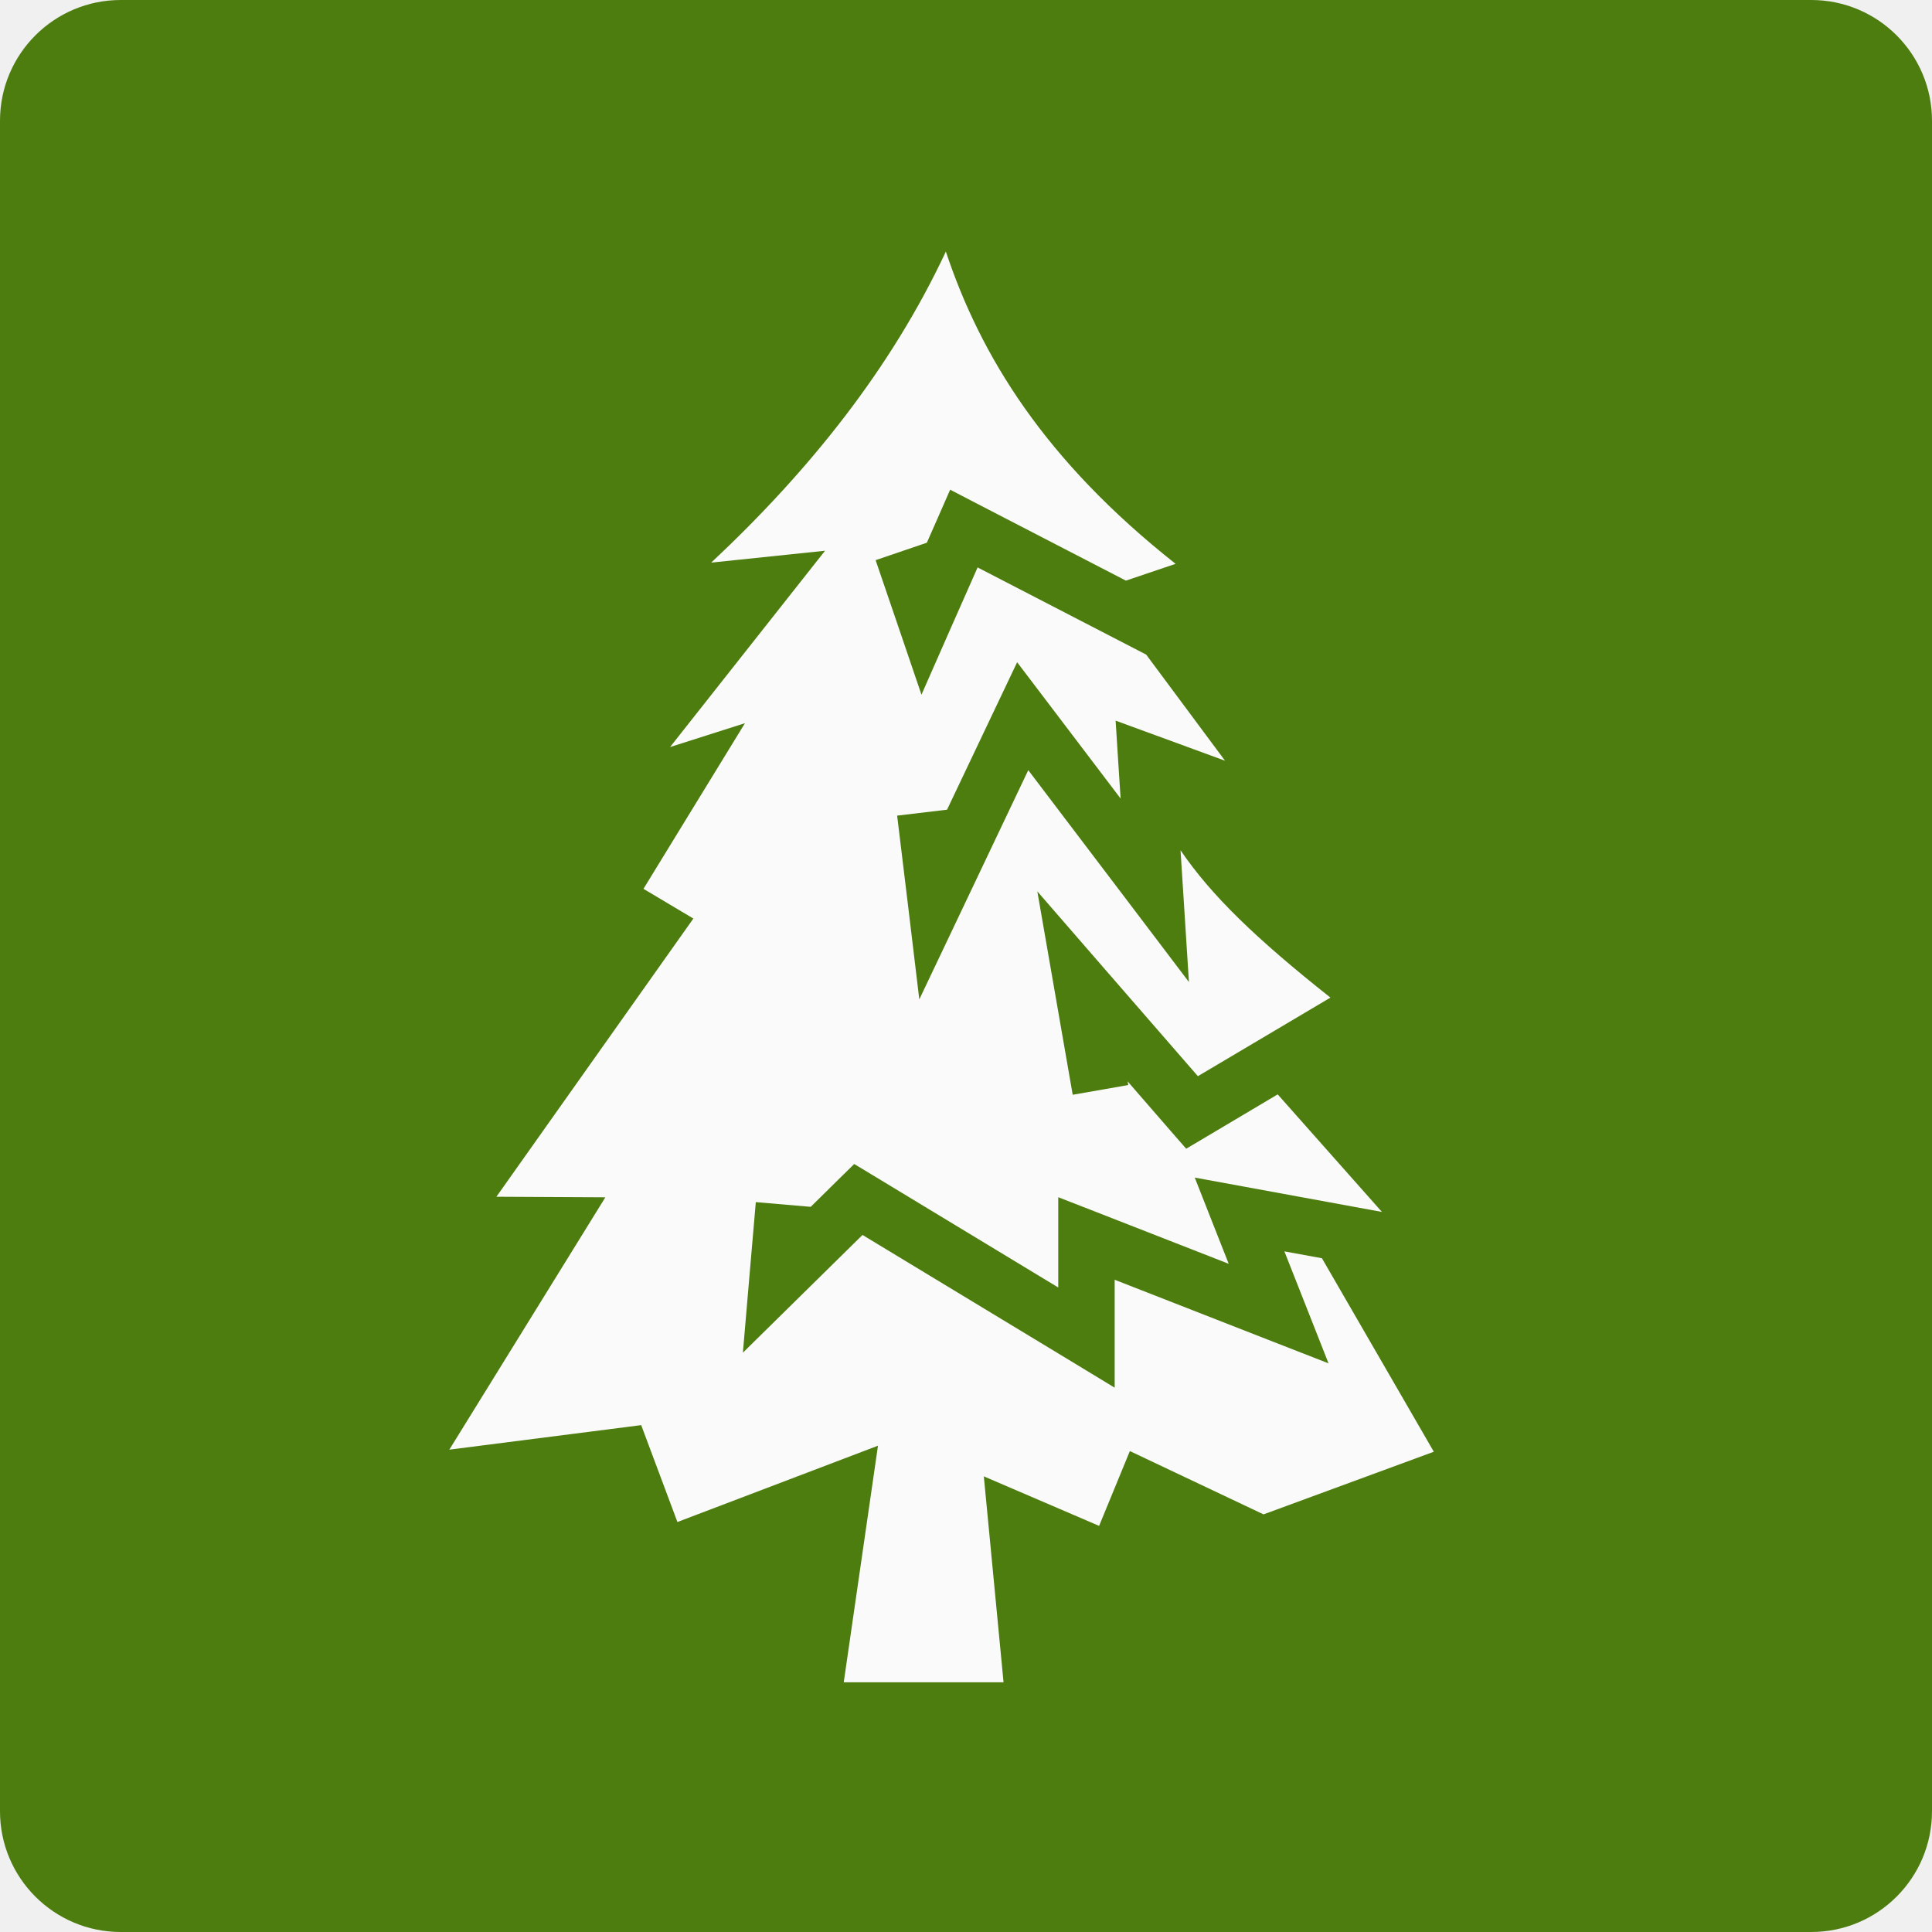
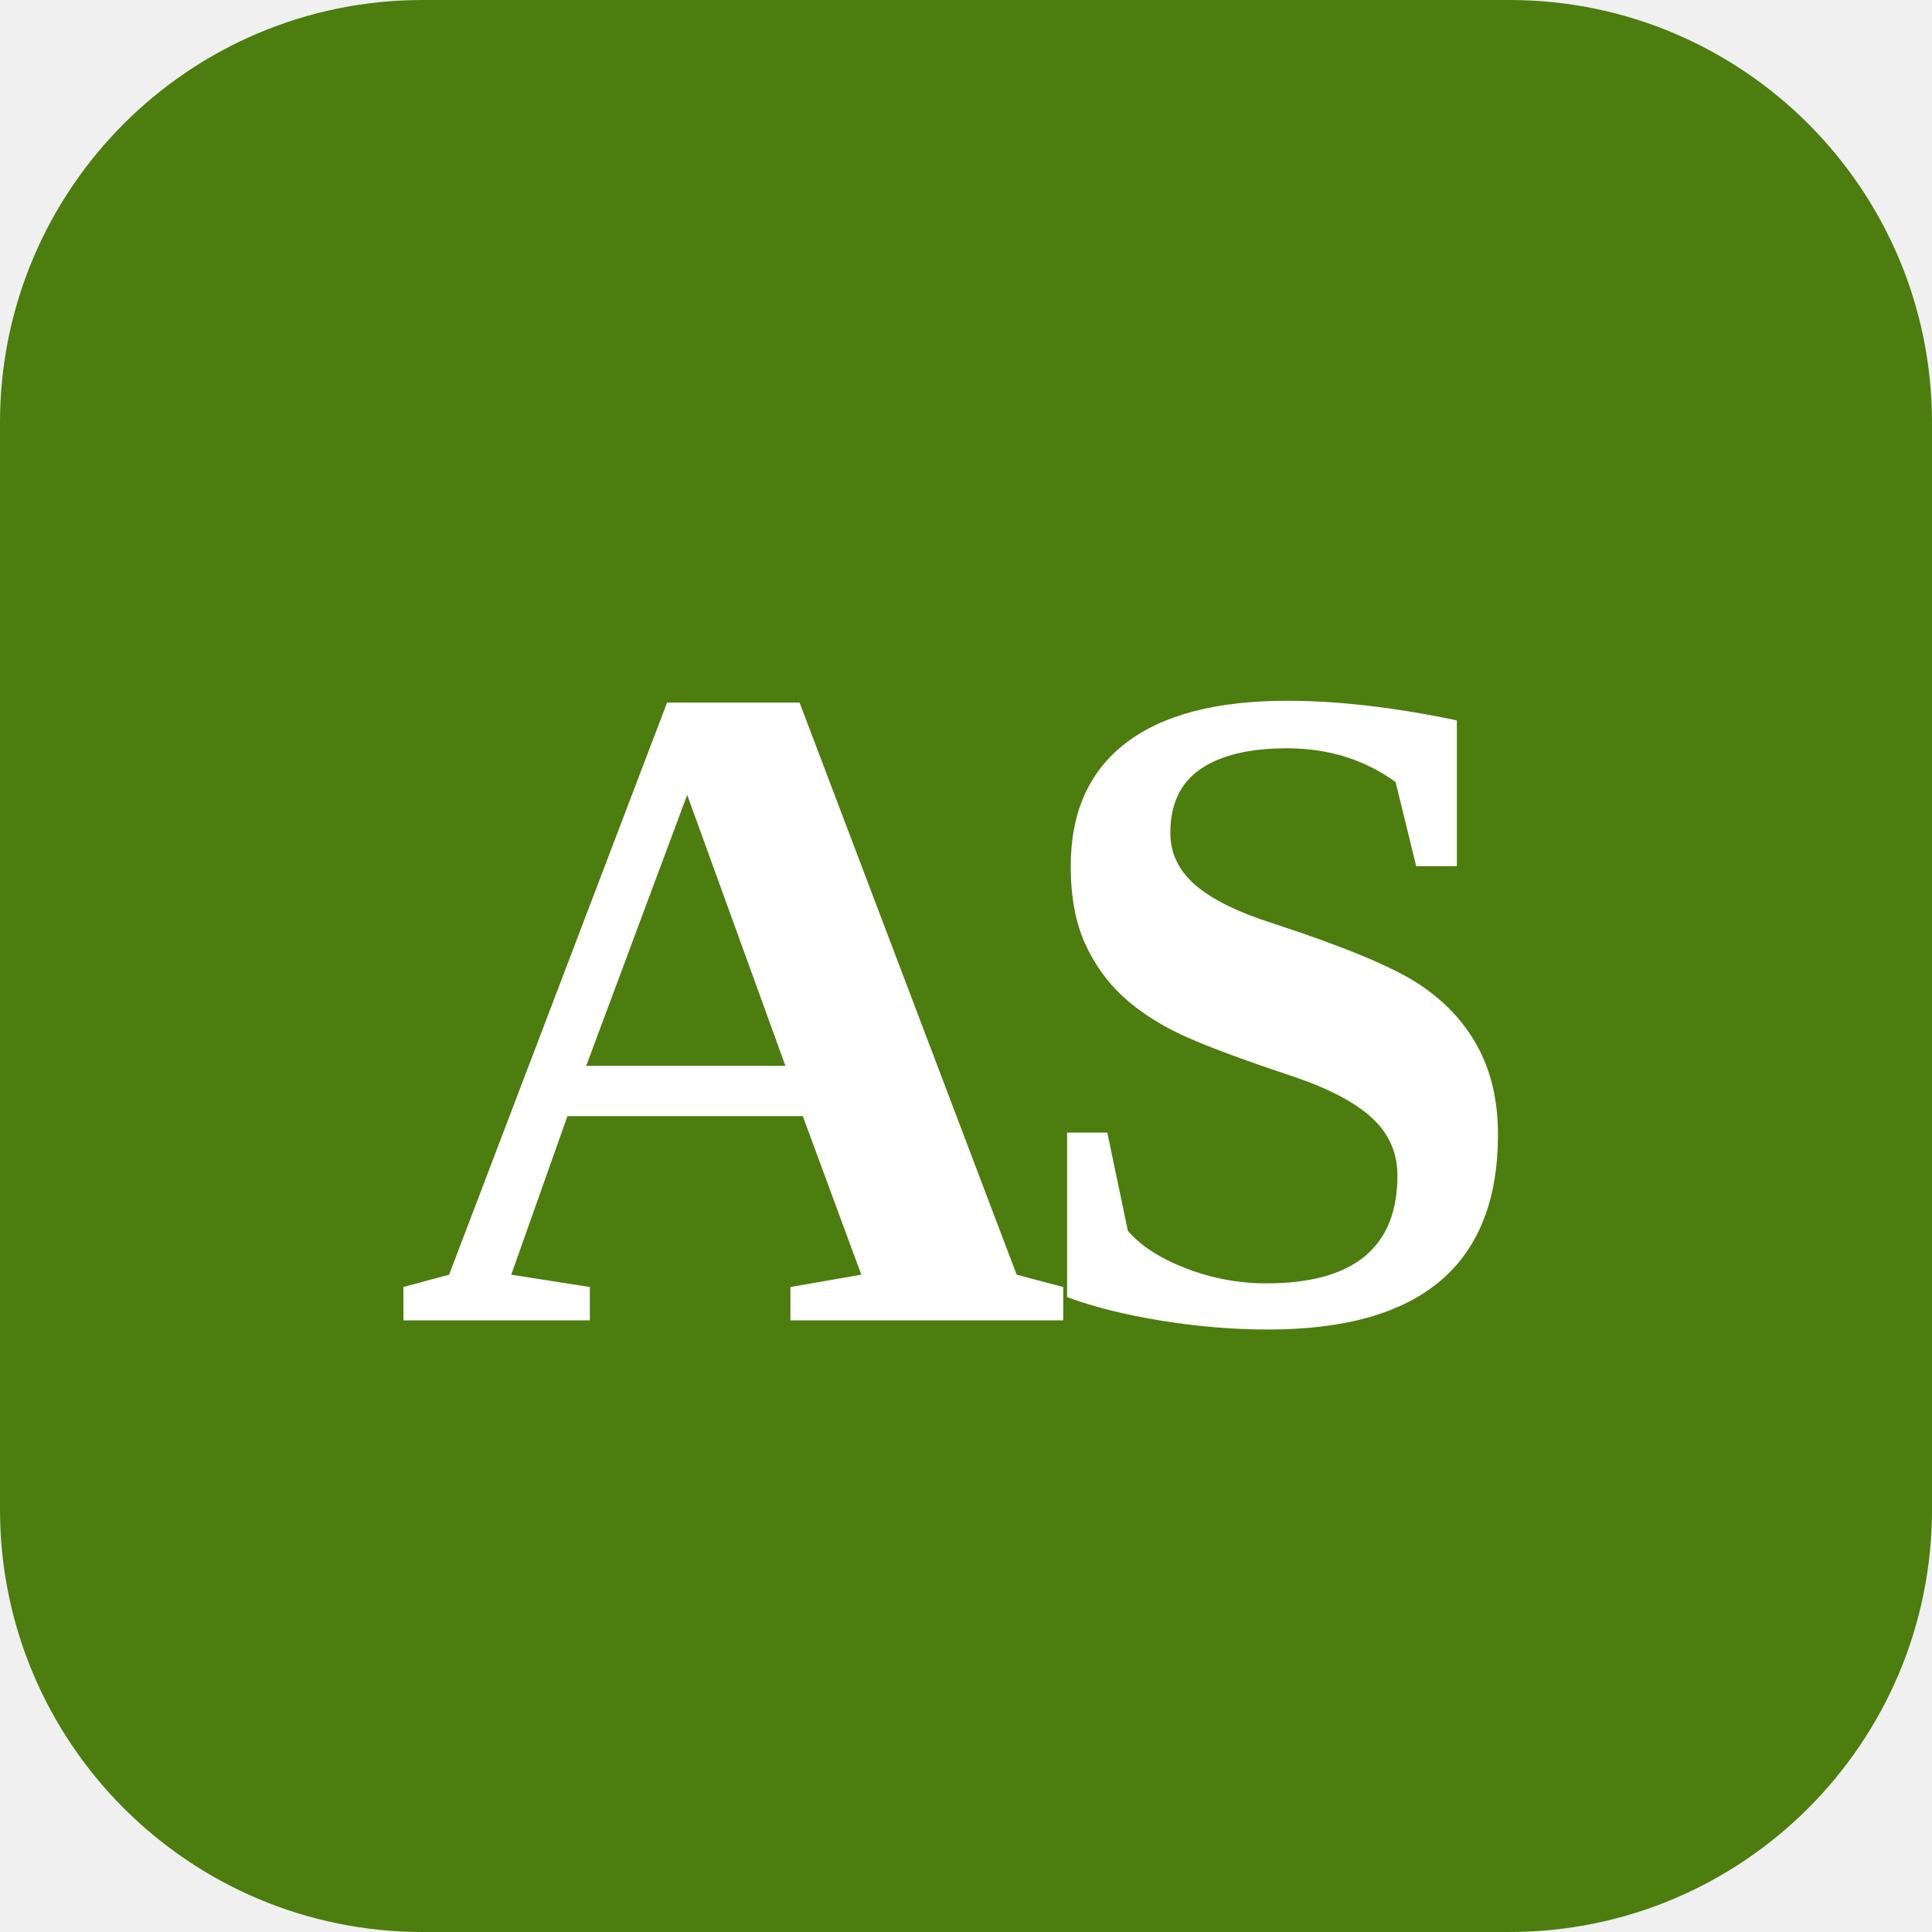
- <svg xmlns="http://www.w3.org/2000/svg" viewBox="0 0 512 512" style="height: 512px; width: 512px;">
-   <rect fill="#4d7c0f" fill-opacity="1" height="512" width="512" rx="32" ry="32" />
-   <g class="" transform="translate(0,0)" style="">
-     <path d="M249.28 19.188v.25c-18.114 38.634-45.065 72.36-77.686 102.937l37.72-3.938-51.345 65.032 24.81-7.907-33.624 54.875 16.53 9.843-65.25 92.157 36.095.188-51.686 83.594 63.562-8.126 12 32.094 66.438-25.282L215.5 493.28h52.938l-6.532-68.217 38.188 16.406 10.187-24.783 44.283 20.97 56.406-20.75-37.064-64.094-12.437-2.282 6.78 17.19 7.844 19.905-19.938-7.78-50.906-19.908v35.751l-14.156-8.594-69.375-42-21.595 21.25-18.03 17.75 2.155-25.22 2.125-24.655 18.188 1.56 9.218-9.092 5.19-5.094 6.218 3.75 61.375 37.156v-29.906l12.75 4.97 43.718 17.092-5.092-12.906-6.157-15.656 16.533 3.03 45.468 8.345-34.53-38.94-23.625 14.033-6.688 3.968-5.125-5.874-14.28-16.437.218 1.217-18.406 3.22-5.97-34.313-5.75-33.063 22 25.345 31.188 35.875 43.907-26.03c-24.67-19.543-39.507-33.87-49.658-48.814l.813 12.656 1.97 31-18.75-24.75-34.47-45.437-22.25 46.813-13.844 29.125-3.843-32.032-3.5-28.843 16.532-1.968 16.624-34.97 6.594-13.875 9.28 12.22 25 32.936-.75-11.53-.906-14.28 13.47 4.936L341.81 188l-26.125-35.156-55.843-28.875-8.938 20.218-9.656 21.937-7.72-22.688-7.468-21.875 16.97-5.78 3.718-8.438 4-9.125 8.844 4.593 49.375 25.53 16.467-5.562c-43.42-34.31-64.63-68.886-76.156-103.593z" fill="#fafafa" fill-opacity="1" transform="translate(51.2, 51.2) scale(0.8, 0.8) rotate(0, 256, 256) skewX(0) skewY(0)" />
-   </g>
+ <svg xmlns="http://www.w3.org/2000/svg" viewBox="0 0 512 512" role="img" aria-label="Alek Suso">
+   <rect width="512" height="512" rx="112" fill="#4d7c0f" />
+   <text x="50%" y="52%" text-anchor="middle" dominant-baseline="central" font-family="Georgia, 'Times New Roman', serif" font-size="248" font-weight="700" letter-spacing="-14" fill="#ffffff">AS</text>
</svg>
